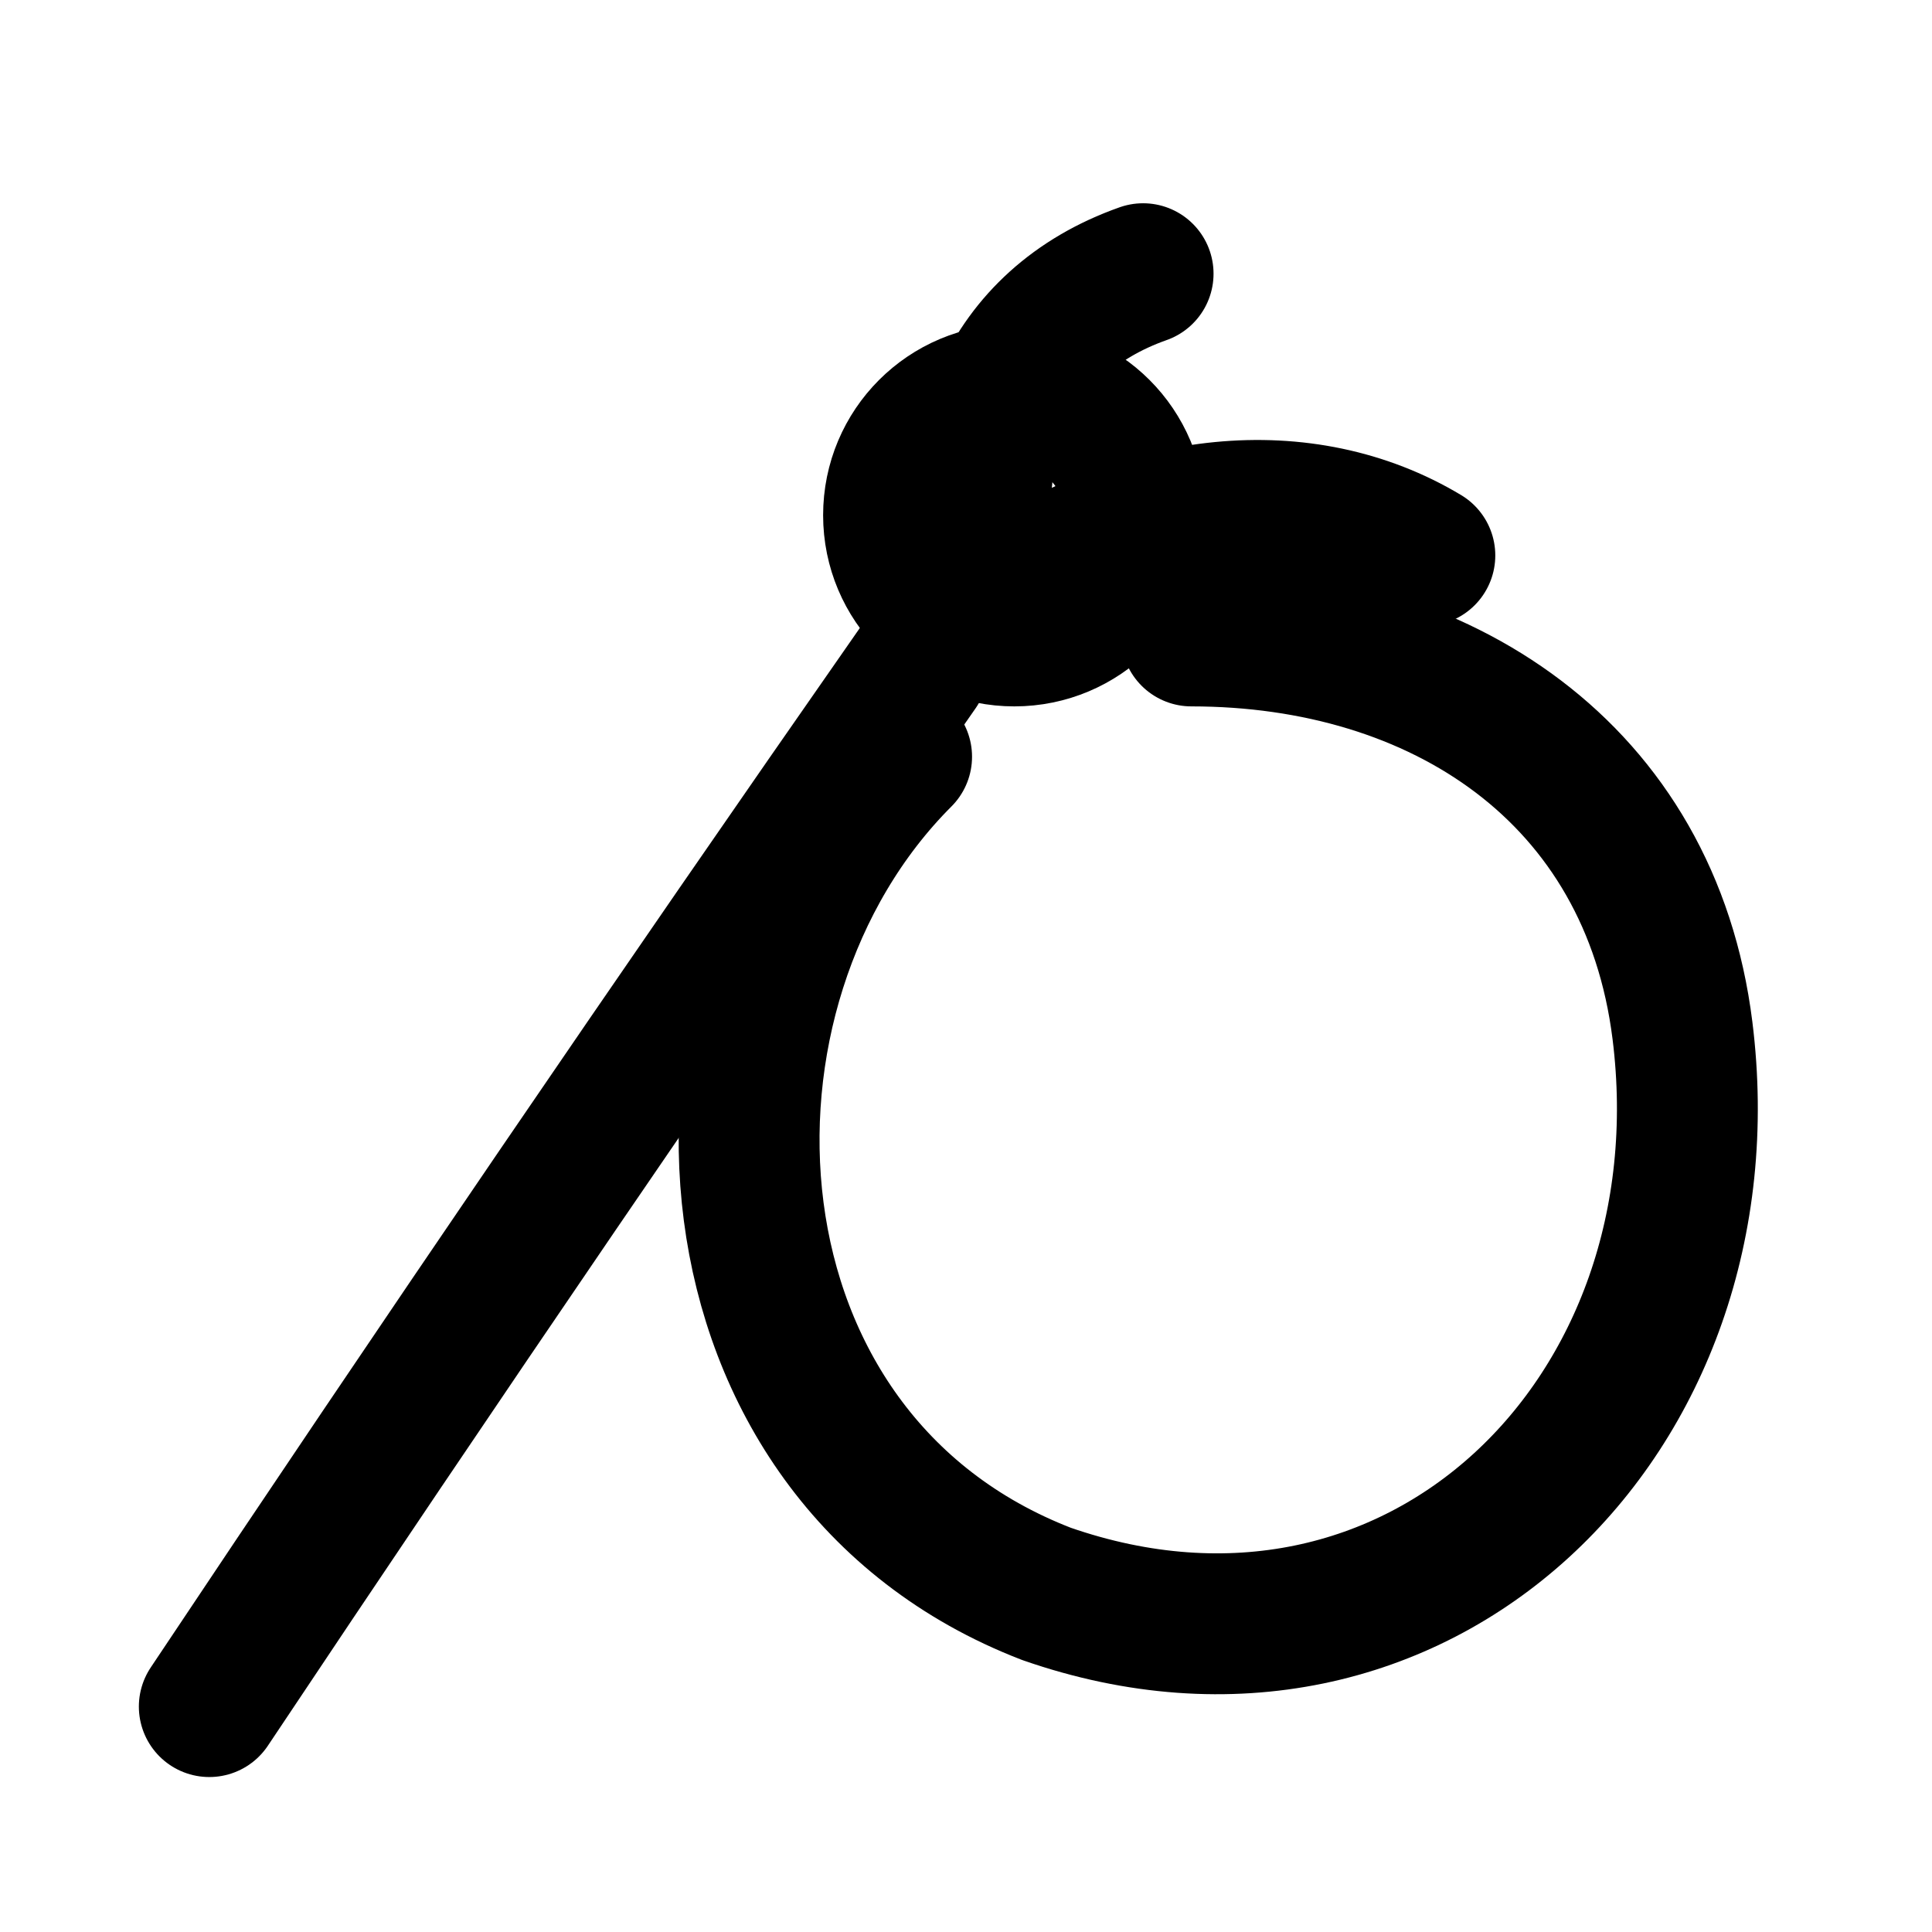
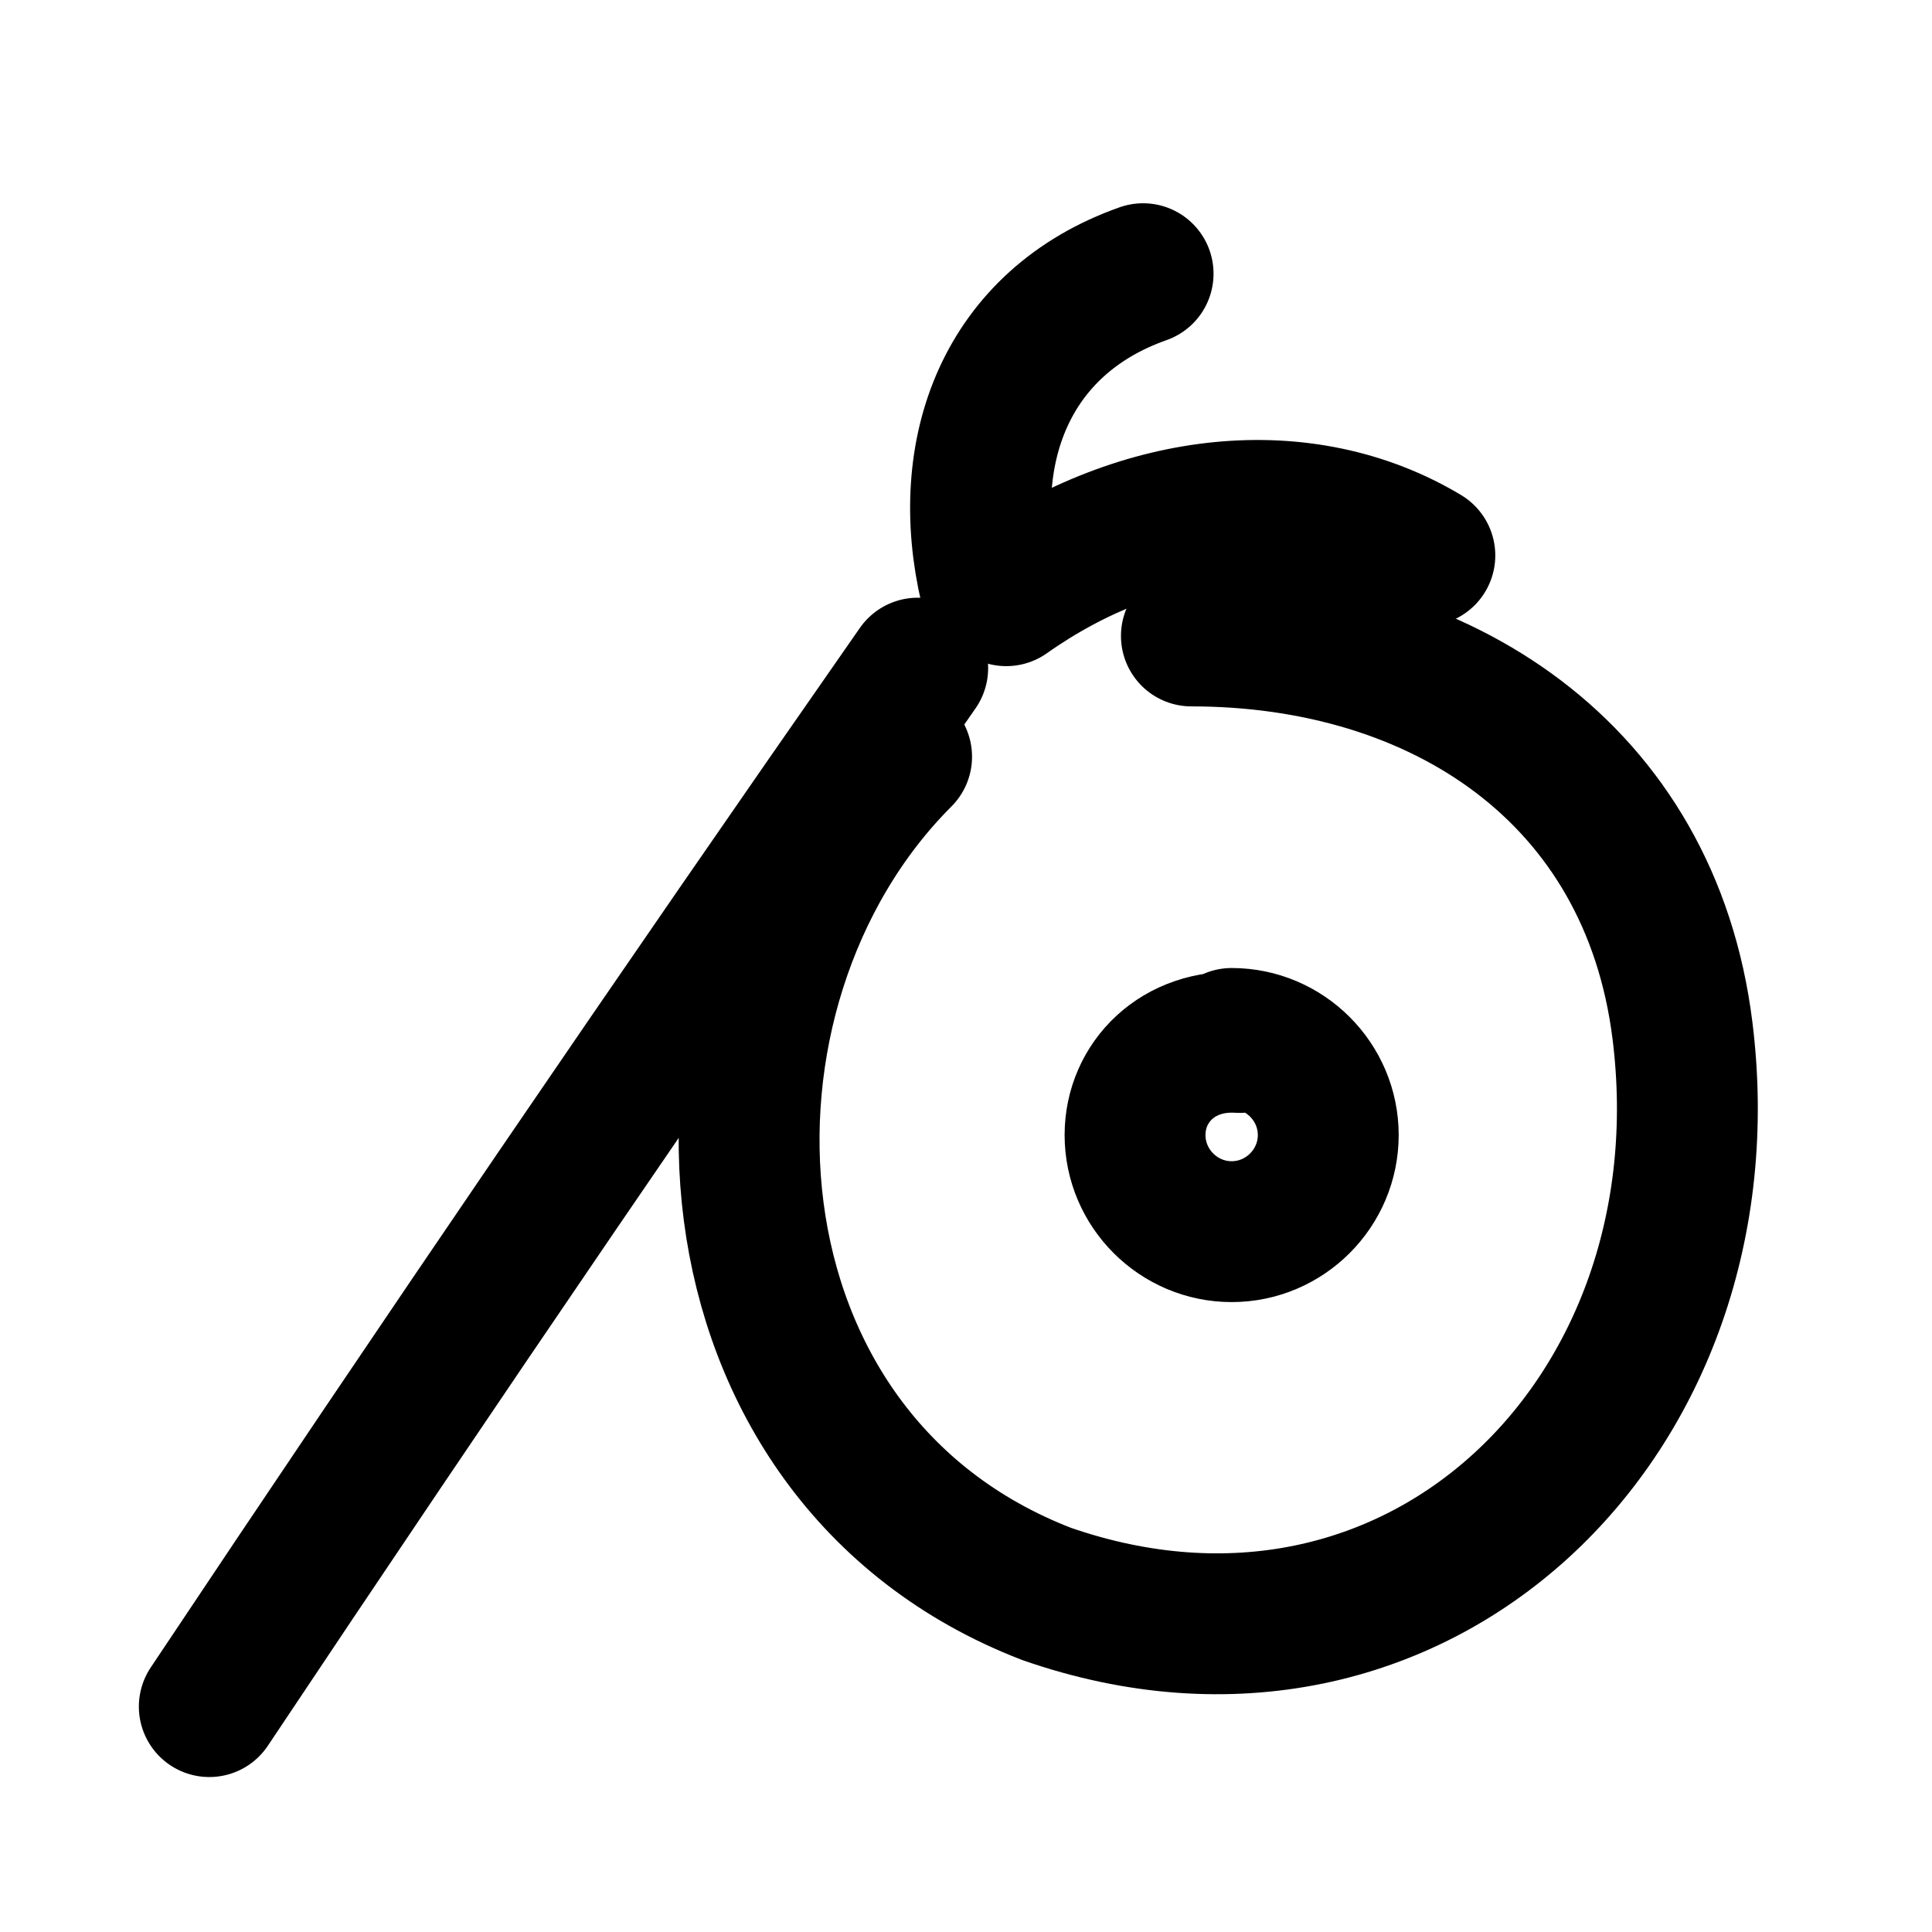
<svg xmlns="http://www.w3.org/2000/svg" viewBox="0 0 24 24" fill="none" stroke="currentColor" stroke-width="1.75" stroke-linecap="round" stroke-linejoin="round">
  <path d="M2.6 21.2 C5.4 17 8.4 12.6 11.4 8.3" />
  <path d="M11.2 9.4 C8.3 12.3 8.6 18.1 13 19.8 C17.6 21.4 21.5 17.6 20.9 12.8 C20.5 9.6 17.9 7.9 14.8 7.9" data-role="body" />
  <path d="M12.3 7.3 C11.9 5.6 12.5 4 14.2 3.4" />
  <path d="M12.5 7.4 C14.2 6.2 16.2 6 17.7 6.9" />
-   <path d="M12.6 4.9 C13.43 4.9 14.1 5.57 14.1 6.4 C14.1 7.23 13.43 7.9 12.6 7.9 C11.77 7.9 11.1 7.23 11.1 6.4 C11.1 5.57 11.77 4.9 12.6 4.9" data-role="mark" data-rest="hidden" />
+   <path d="M15.3 12.9 C15.96 12.9 16.5 13.44 16.5 14.1 C16.5 14.76 15.96 15.3 15.3 15.3 C14.64 15.3 14.1 14.76 14.1 14.1 C14.1 13.44 14.64 12.9 15.4 12.95" data-role="mark" data-rest="hidden" />
</svg>
